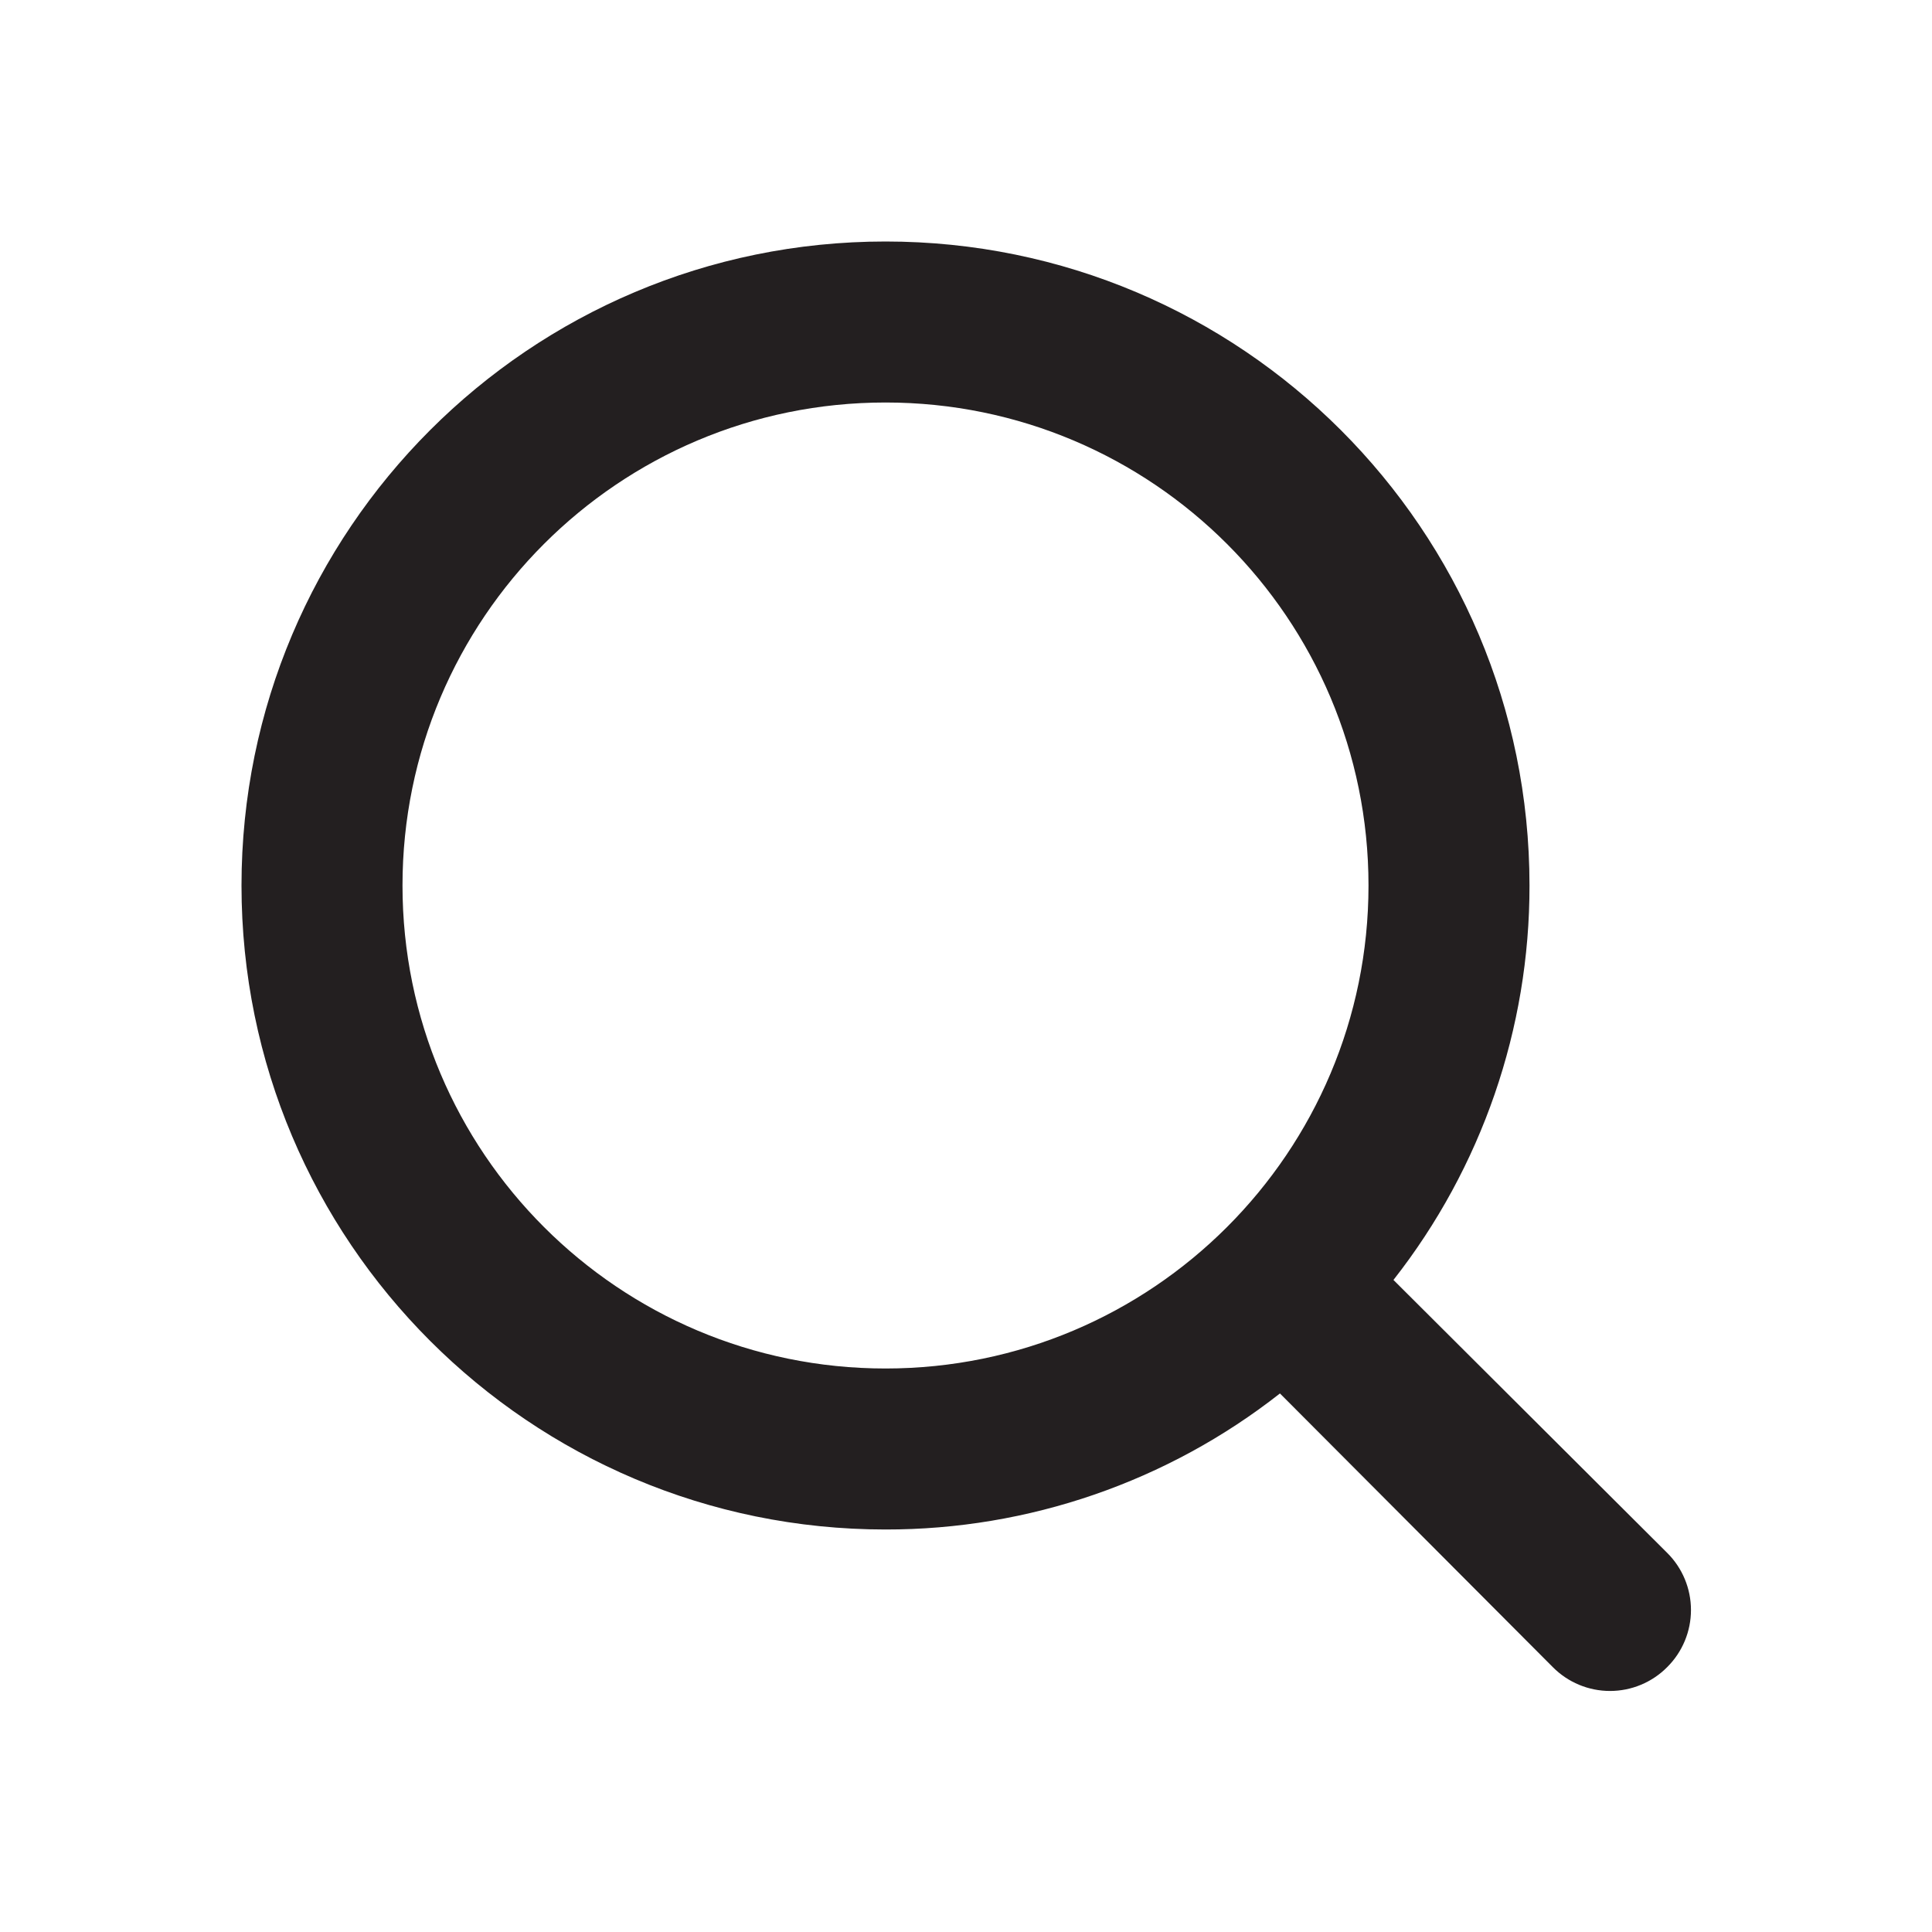
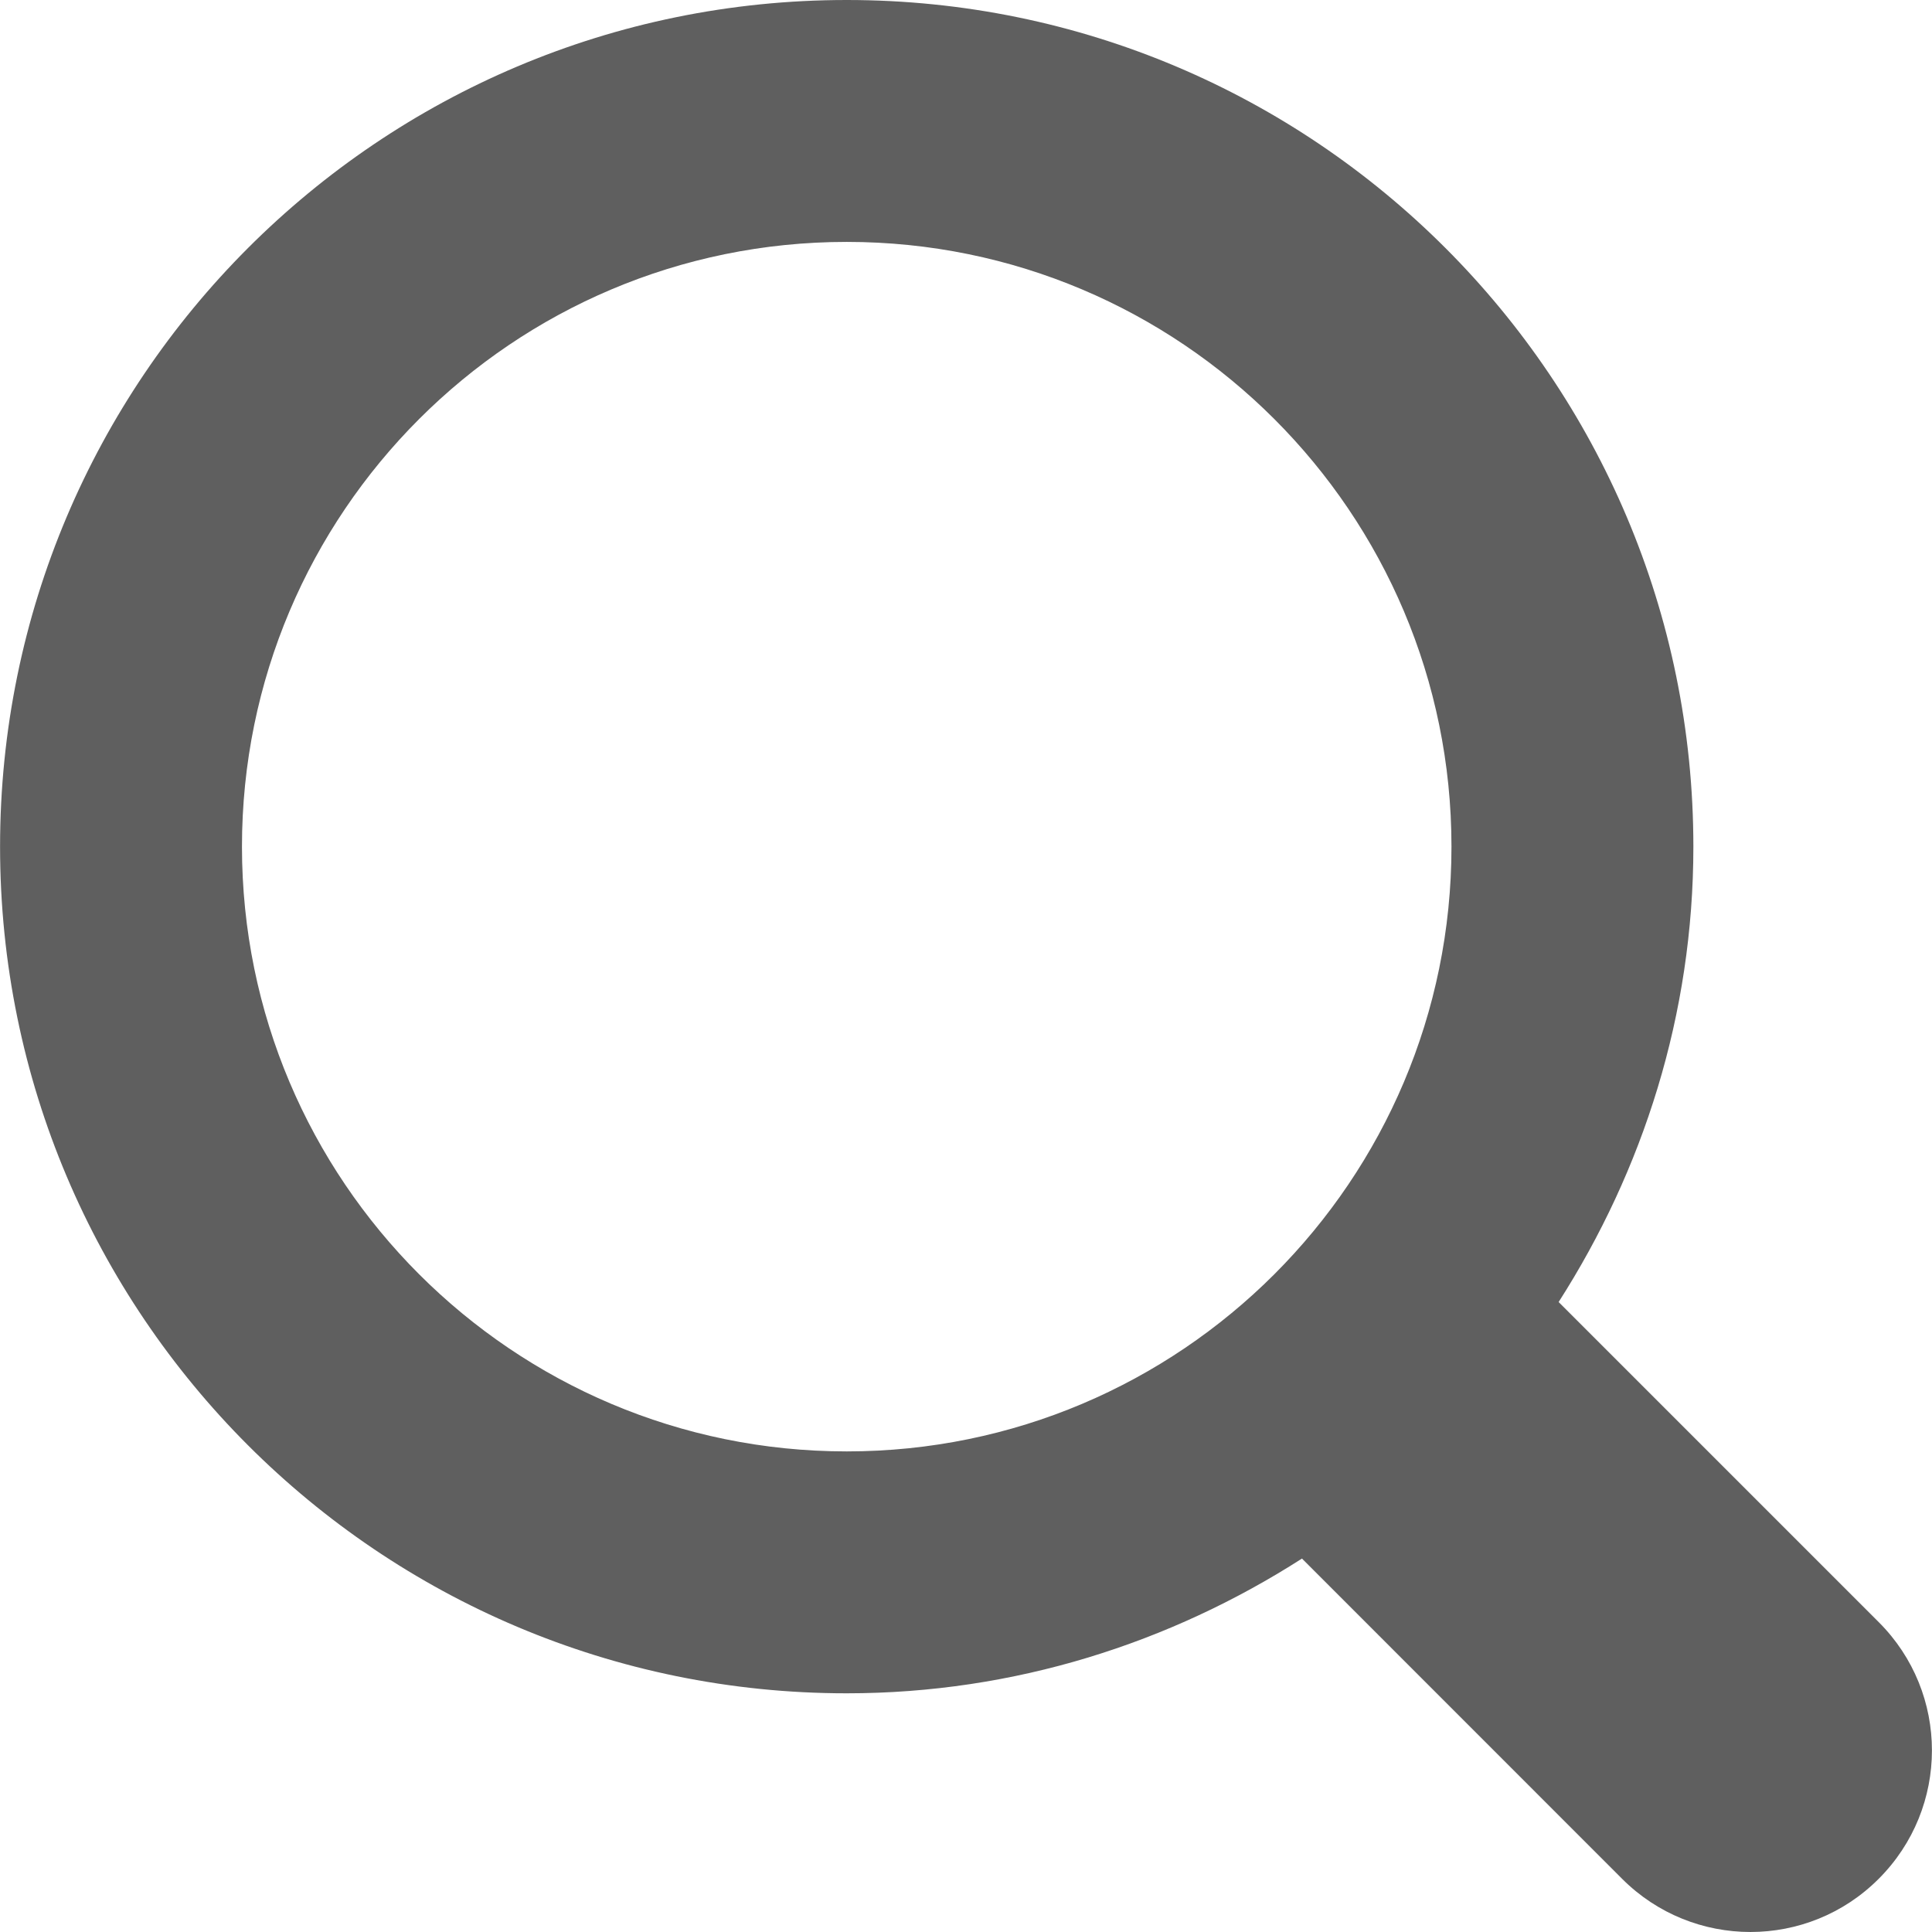
- <svg xmlns="http://www.w3.org/2000/svg" viewBox="0 0 24 24">
-   <defs>
-     <style>.cls-1{fill:#5f5f5f;opacity:0;}.cls-2{fill:#231f20;}</style>
-   </defs>
-   <g id="Layer_2" data-name="Layer 2">
-     <g id="search">
-       <g id="search-2" data-name="search">
-         <rect class="cls-1" width="16px" height="16px" />
-         <path class="cls-2" d="M20.71,19.29l-3.4-3.39A7.92,7.92,0,0,0,19,11a8,8,0,1,0-8,8,7.92,7.92,0,0,0,4.9-1.69l3.39,3.4a1,1,0,0,0,1.42,0A1,1,0,0,0,20.71,19.29ZM5,11a6,6,0,1,1,6,6A6,6,0,0,1,5,11Z" />
+ <svg xmlns="http://www.w3.org/2000/svg" version="1.1" id="Capa_1" x="0px" y="0px" width="16px" height="16px" viewBox="0 0 612.056 612.057" style="enable-background:new 0 0 612.056 612.057;" xml:space="preserve">
+   <g>
+     <g id="Search">
+       <g>
+         <path d="M595.2,513.908L493.775,412.482c26.707-41.727,42.685-91.041,42.685-144.263C536.459,120.085,416.375,0,268.24,0     C120.106,0,0.021,120.085,0.021,268.219c0,148.134,120.085,268.22,268.219,268.22c53.222,0,102.537-15.979,144.225-42.686     l101.426,101.463c22.454,22.453,58.854,22.453,81.271,0C617.654,572.725,617.654,536.361,595.2,513.908z M268.24,459.805     c-105.793,0-191.585-85.793-191.585-191.585c0-105.793,85.792-191.585,191.585-191.585s191.585,85.792,191.585,191.585     C459.826,374.012,374.034,459.805,268.24,459.805z" fill="#5f5f5f" />
      </g>
    </g>
  </g>
+   <g>
+ </g>
+   <g>
+ </g>
+   <g>
+ </g>
+   <g>
+ </g>
+   <g>
+ </g>
+   <g>
+ </g>
+   <g>
+ </g>
+   <g>
+ </g>
+   <g>
+ </g>
+   <g>
+ </g>
+   <g>
+ </g>
+   <g>
+ </g>
+   <g>
+ </g>
+   <g>
+ </g>
+   <g>
+ </g>
</svg>
